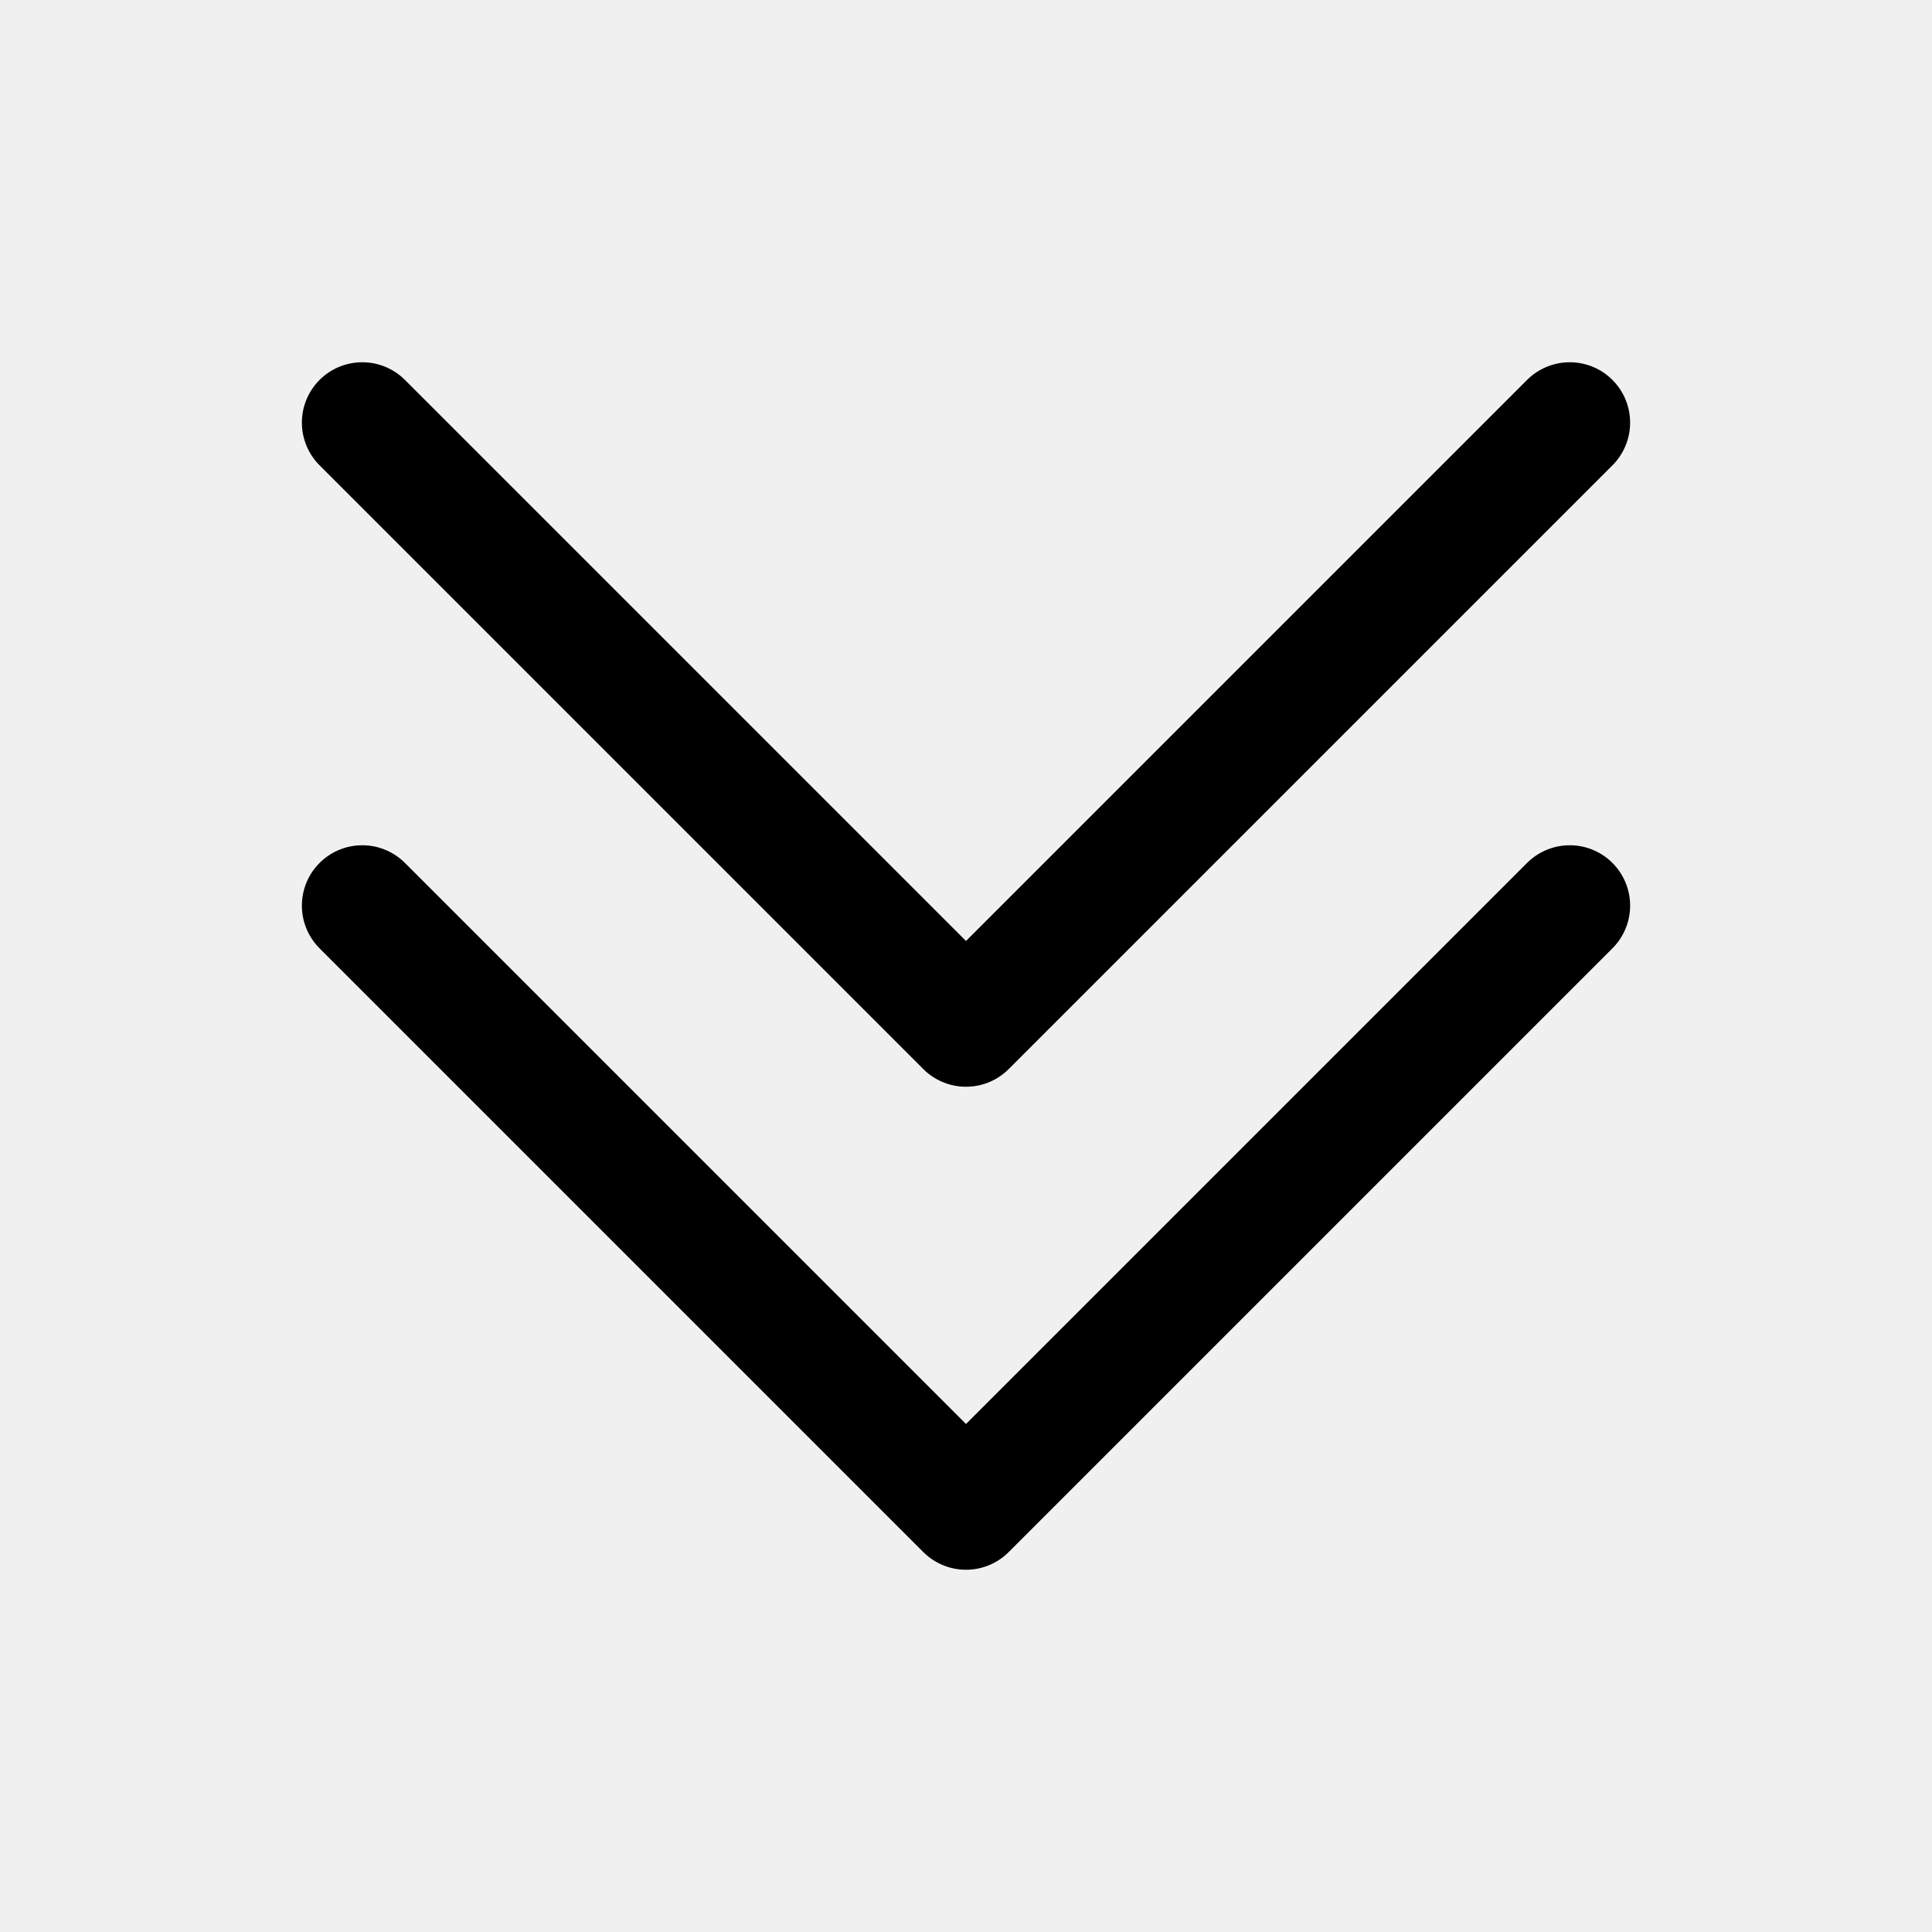
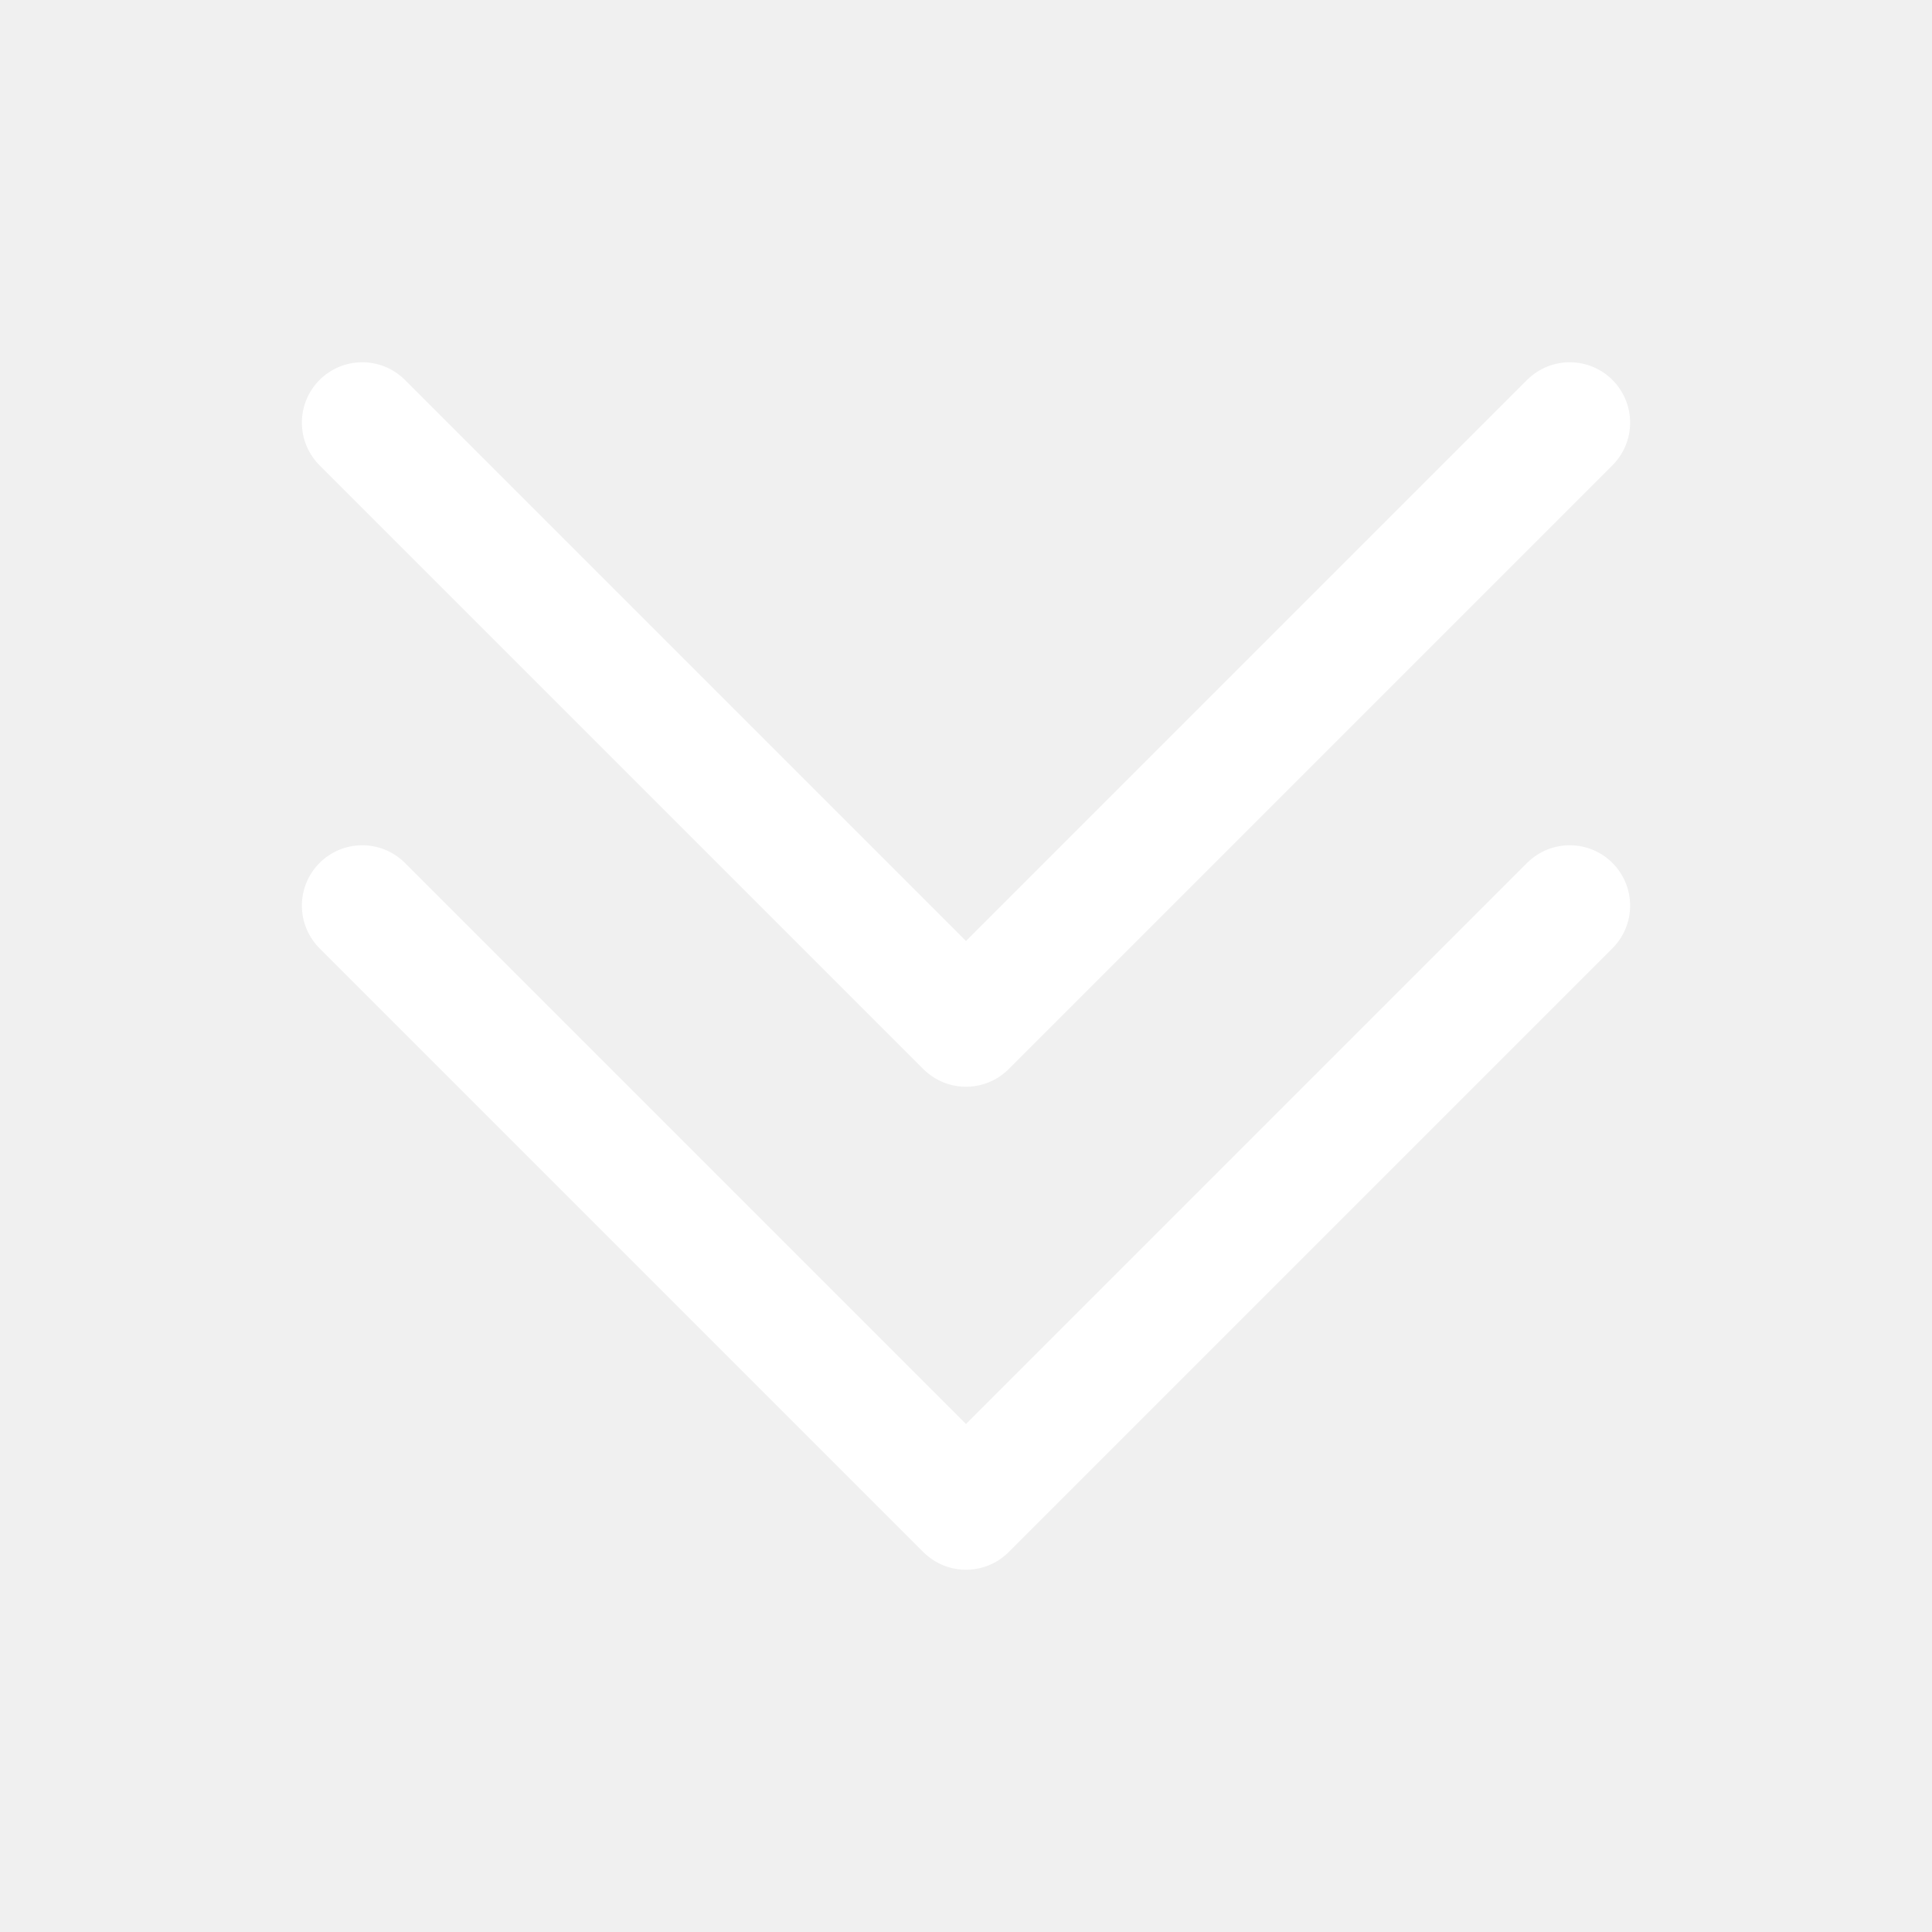
- <svg xmlns="http://www.w3.org/2000/svg" fill="none" viewBox="0 0 24 24" stroke-width="1.5" stroke="currentColor" class="w-6 h-6">
+ <svg xmlns="http://www.w3.org/2000/svg" fill="none" viewBox="0 0 24 24" stroke-width="1.5" stroke="#FFFFFF" class="w-6 h-6">
  <path stroke-linecap="round" stroke-linejoin="round" d="M19.5 5.25l-7.5 7.5-7.5-7.5m15 6l-7.5 7.5-7.5-7.5" />
</svg>
